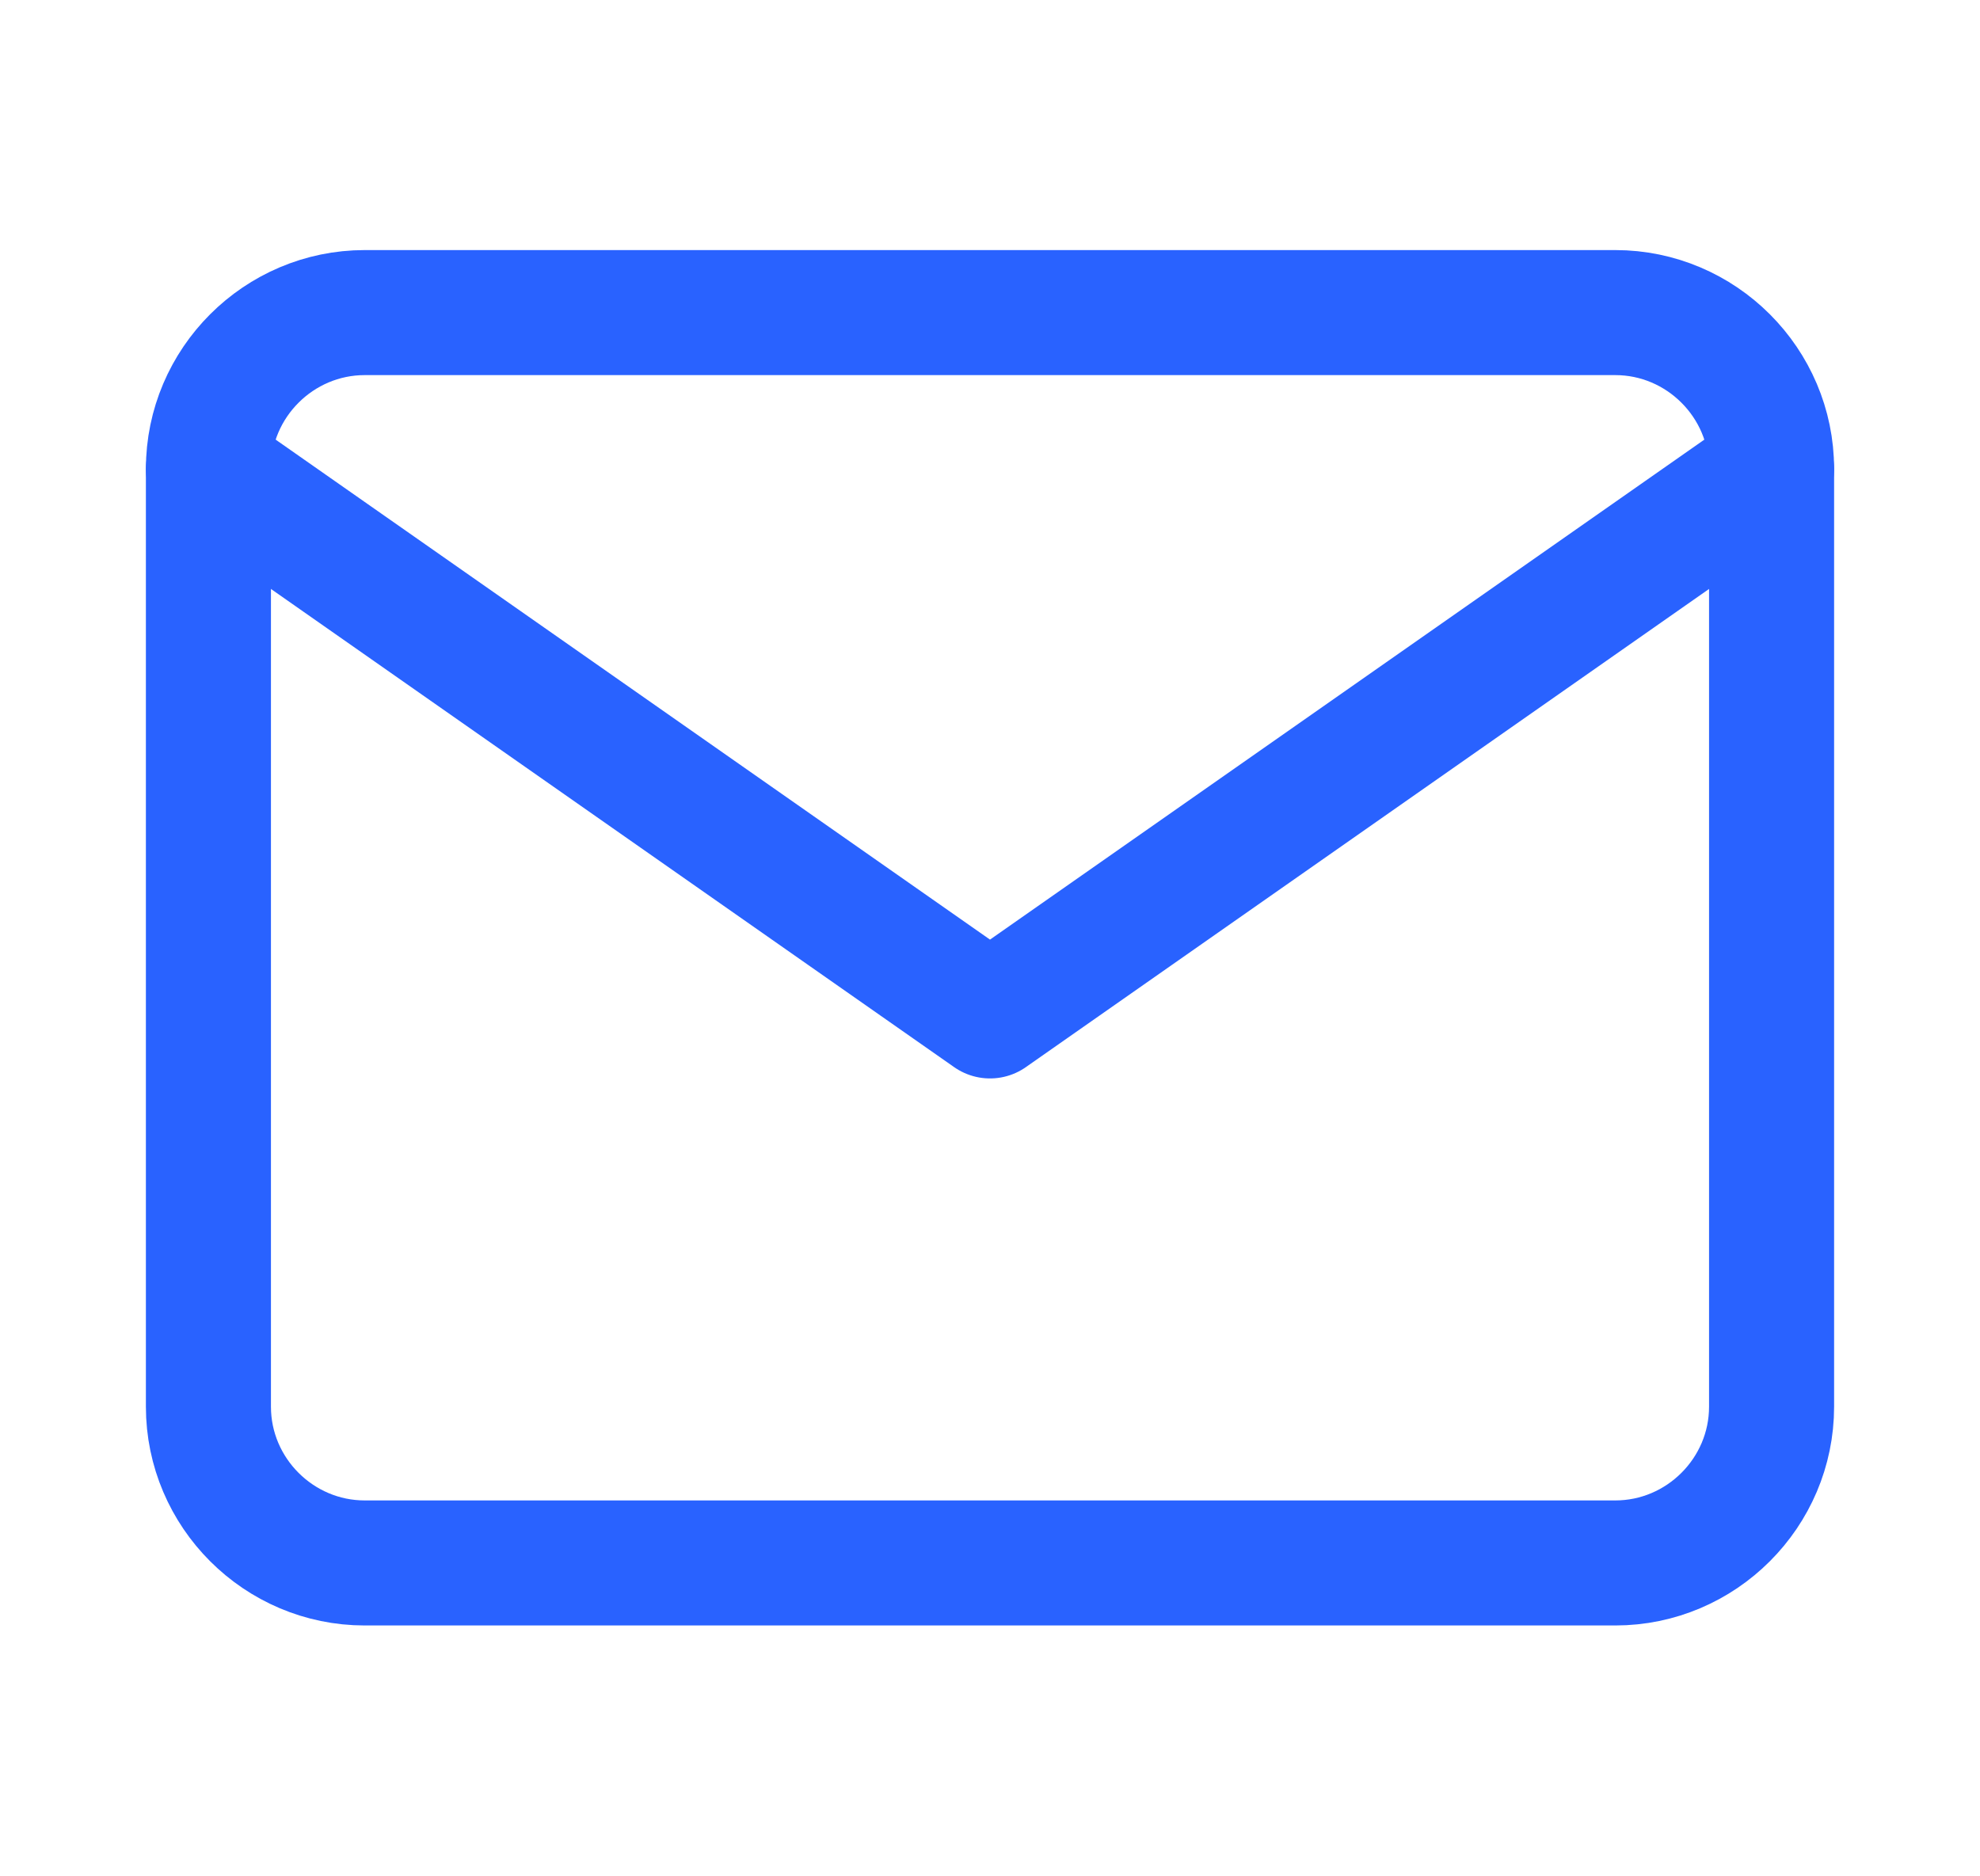
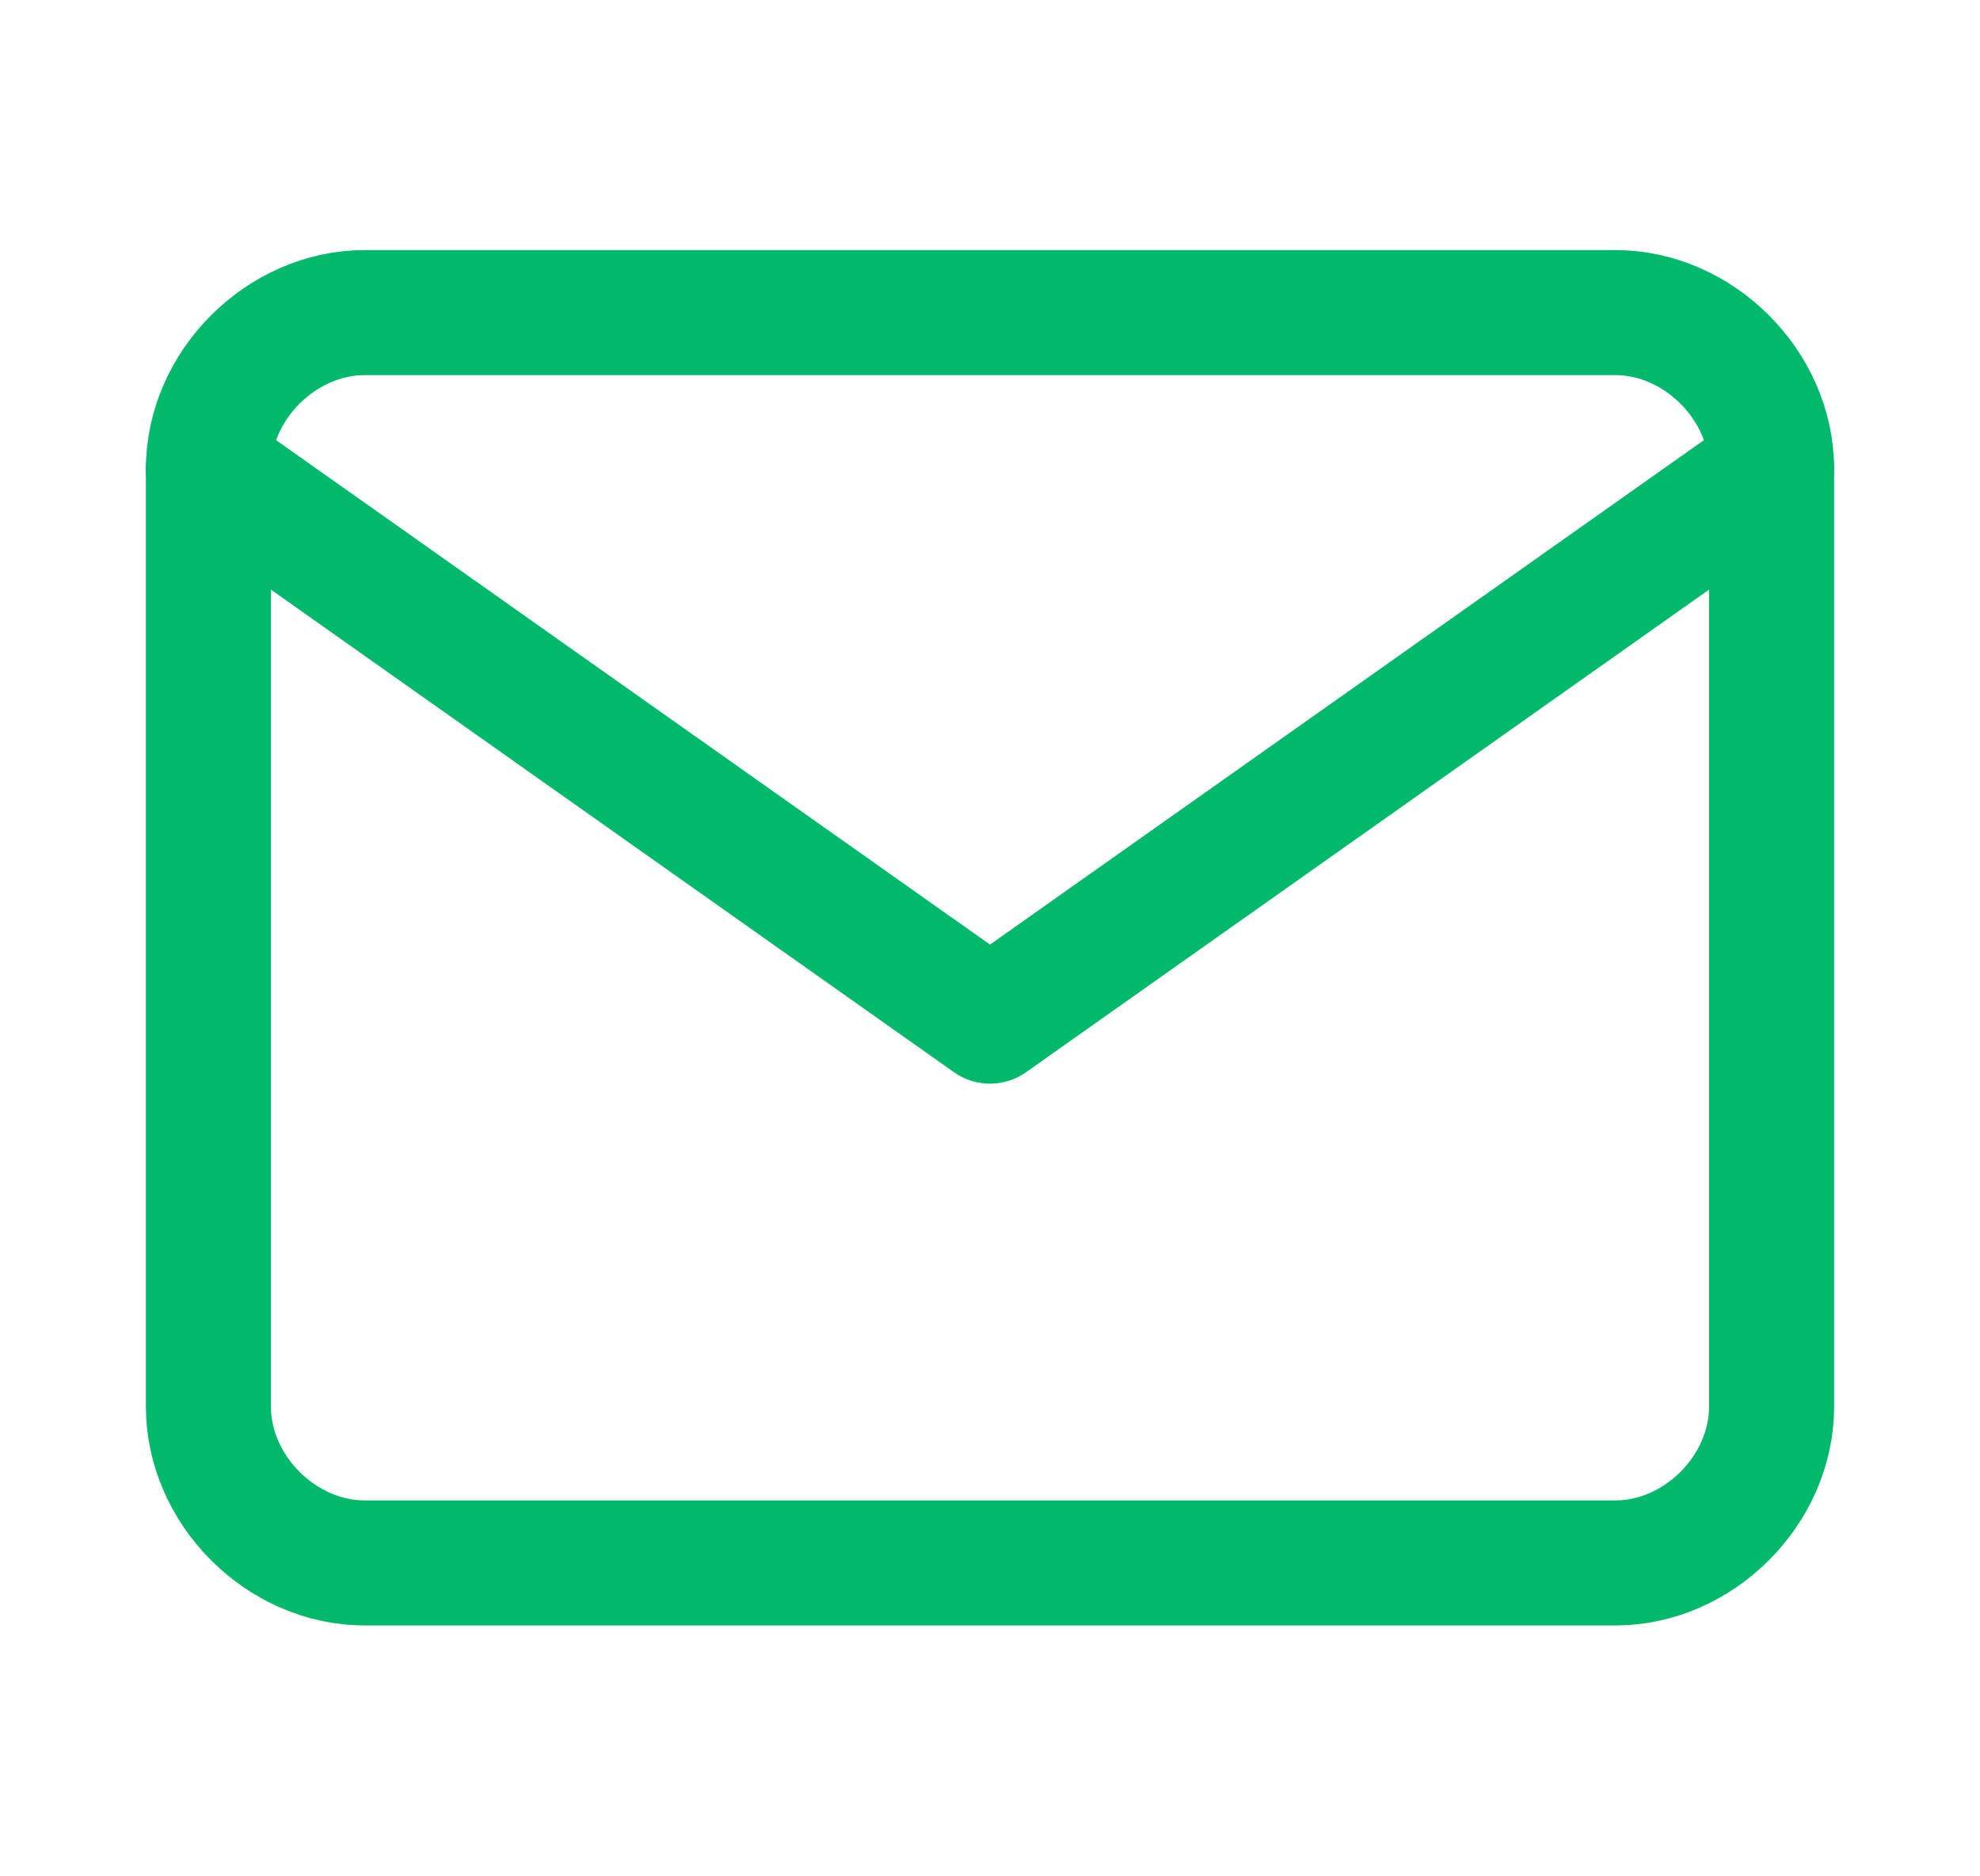
- <svg xmlns="http://www.w3.org/2000/svg" width="19" height="18" viewBox="0 0 19 18" fill="none">
-   <path d="M3.5 3H15.5C16.325 3 17 3.675 17 4.5V13.5C17 14.325 16.325 15 15.5 15H3.5C2.675 15 2 14.325 2 13.5V4.5C2 3.675 2.675 3 3.5 3Z" stroke="#2962FF" stroke-width="1.2" stroke-linecap="round" stroke-linejoin="round" />
-   <path d="M17 4.5L9.5 9.75L2 4.5" stroke="#2962FF" stroke-width="1.2" stroke-linecap="round" stroke-linejoin="round" />
+ <svg xmlns="http://www.w3.org/2000/svg" version="1.1" id="Layer_1" x="0px" y="0px" viewBox="0 0 19 18" style="enable-background:new 0 0 19 18;" xml:space="preserve">
+   <style type="text/css">
+ 	.st0{fill:none;stroke:#00B96B;stroke-width:1.2;stroke-linecap:round;stroke-linejoin:round;}
+ </style>
+   <path class="st0" d="M3.5,3h12C16.3,3,17,3.7,17,4.5v9c0,0.8-0.7,1.5-1.5,1.5h-12C2.7,15,2,14.3,2,13.5v-9C2,3.7,2.7,3,3.5,3z" />
+   <path class="st0" d="M17,4.5L9.5,9.8L2,4.5" />
</svg>
